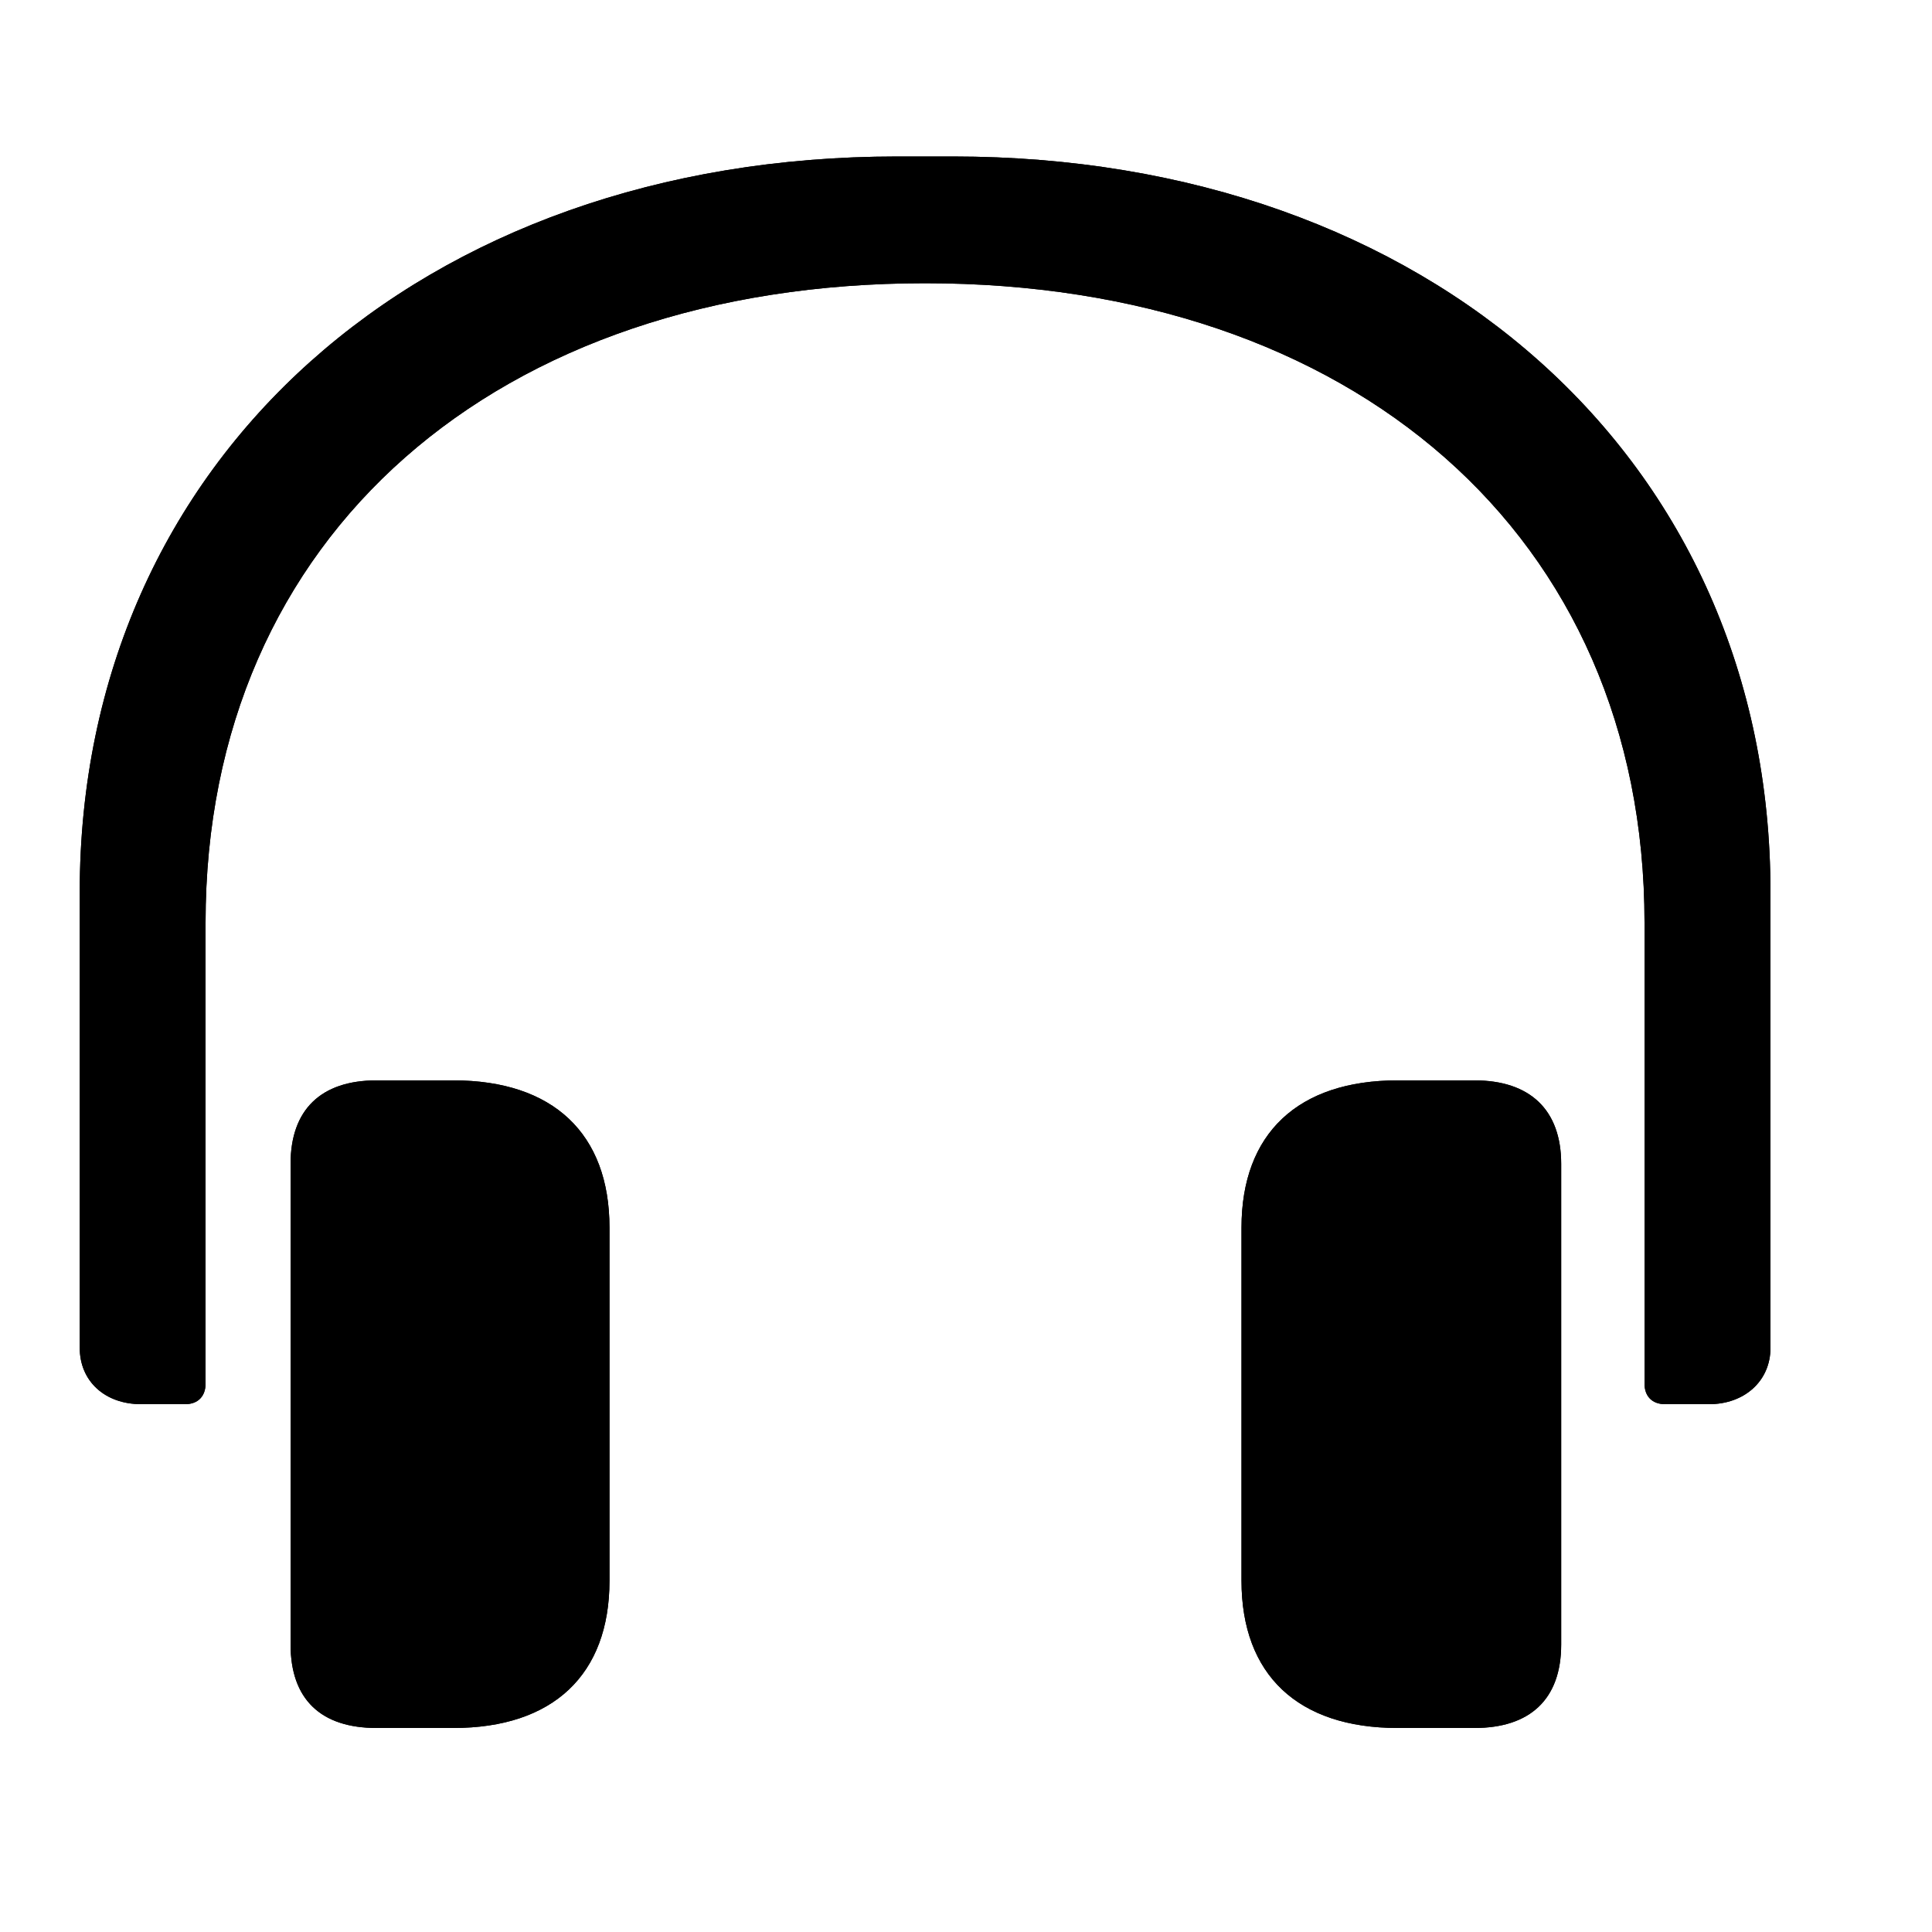
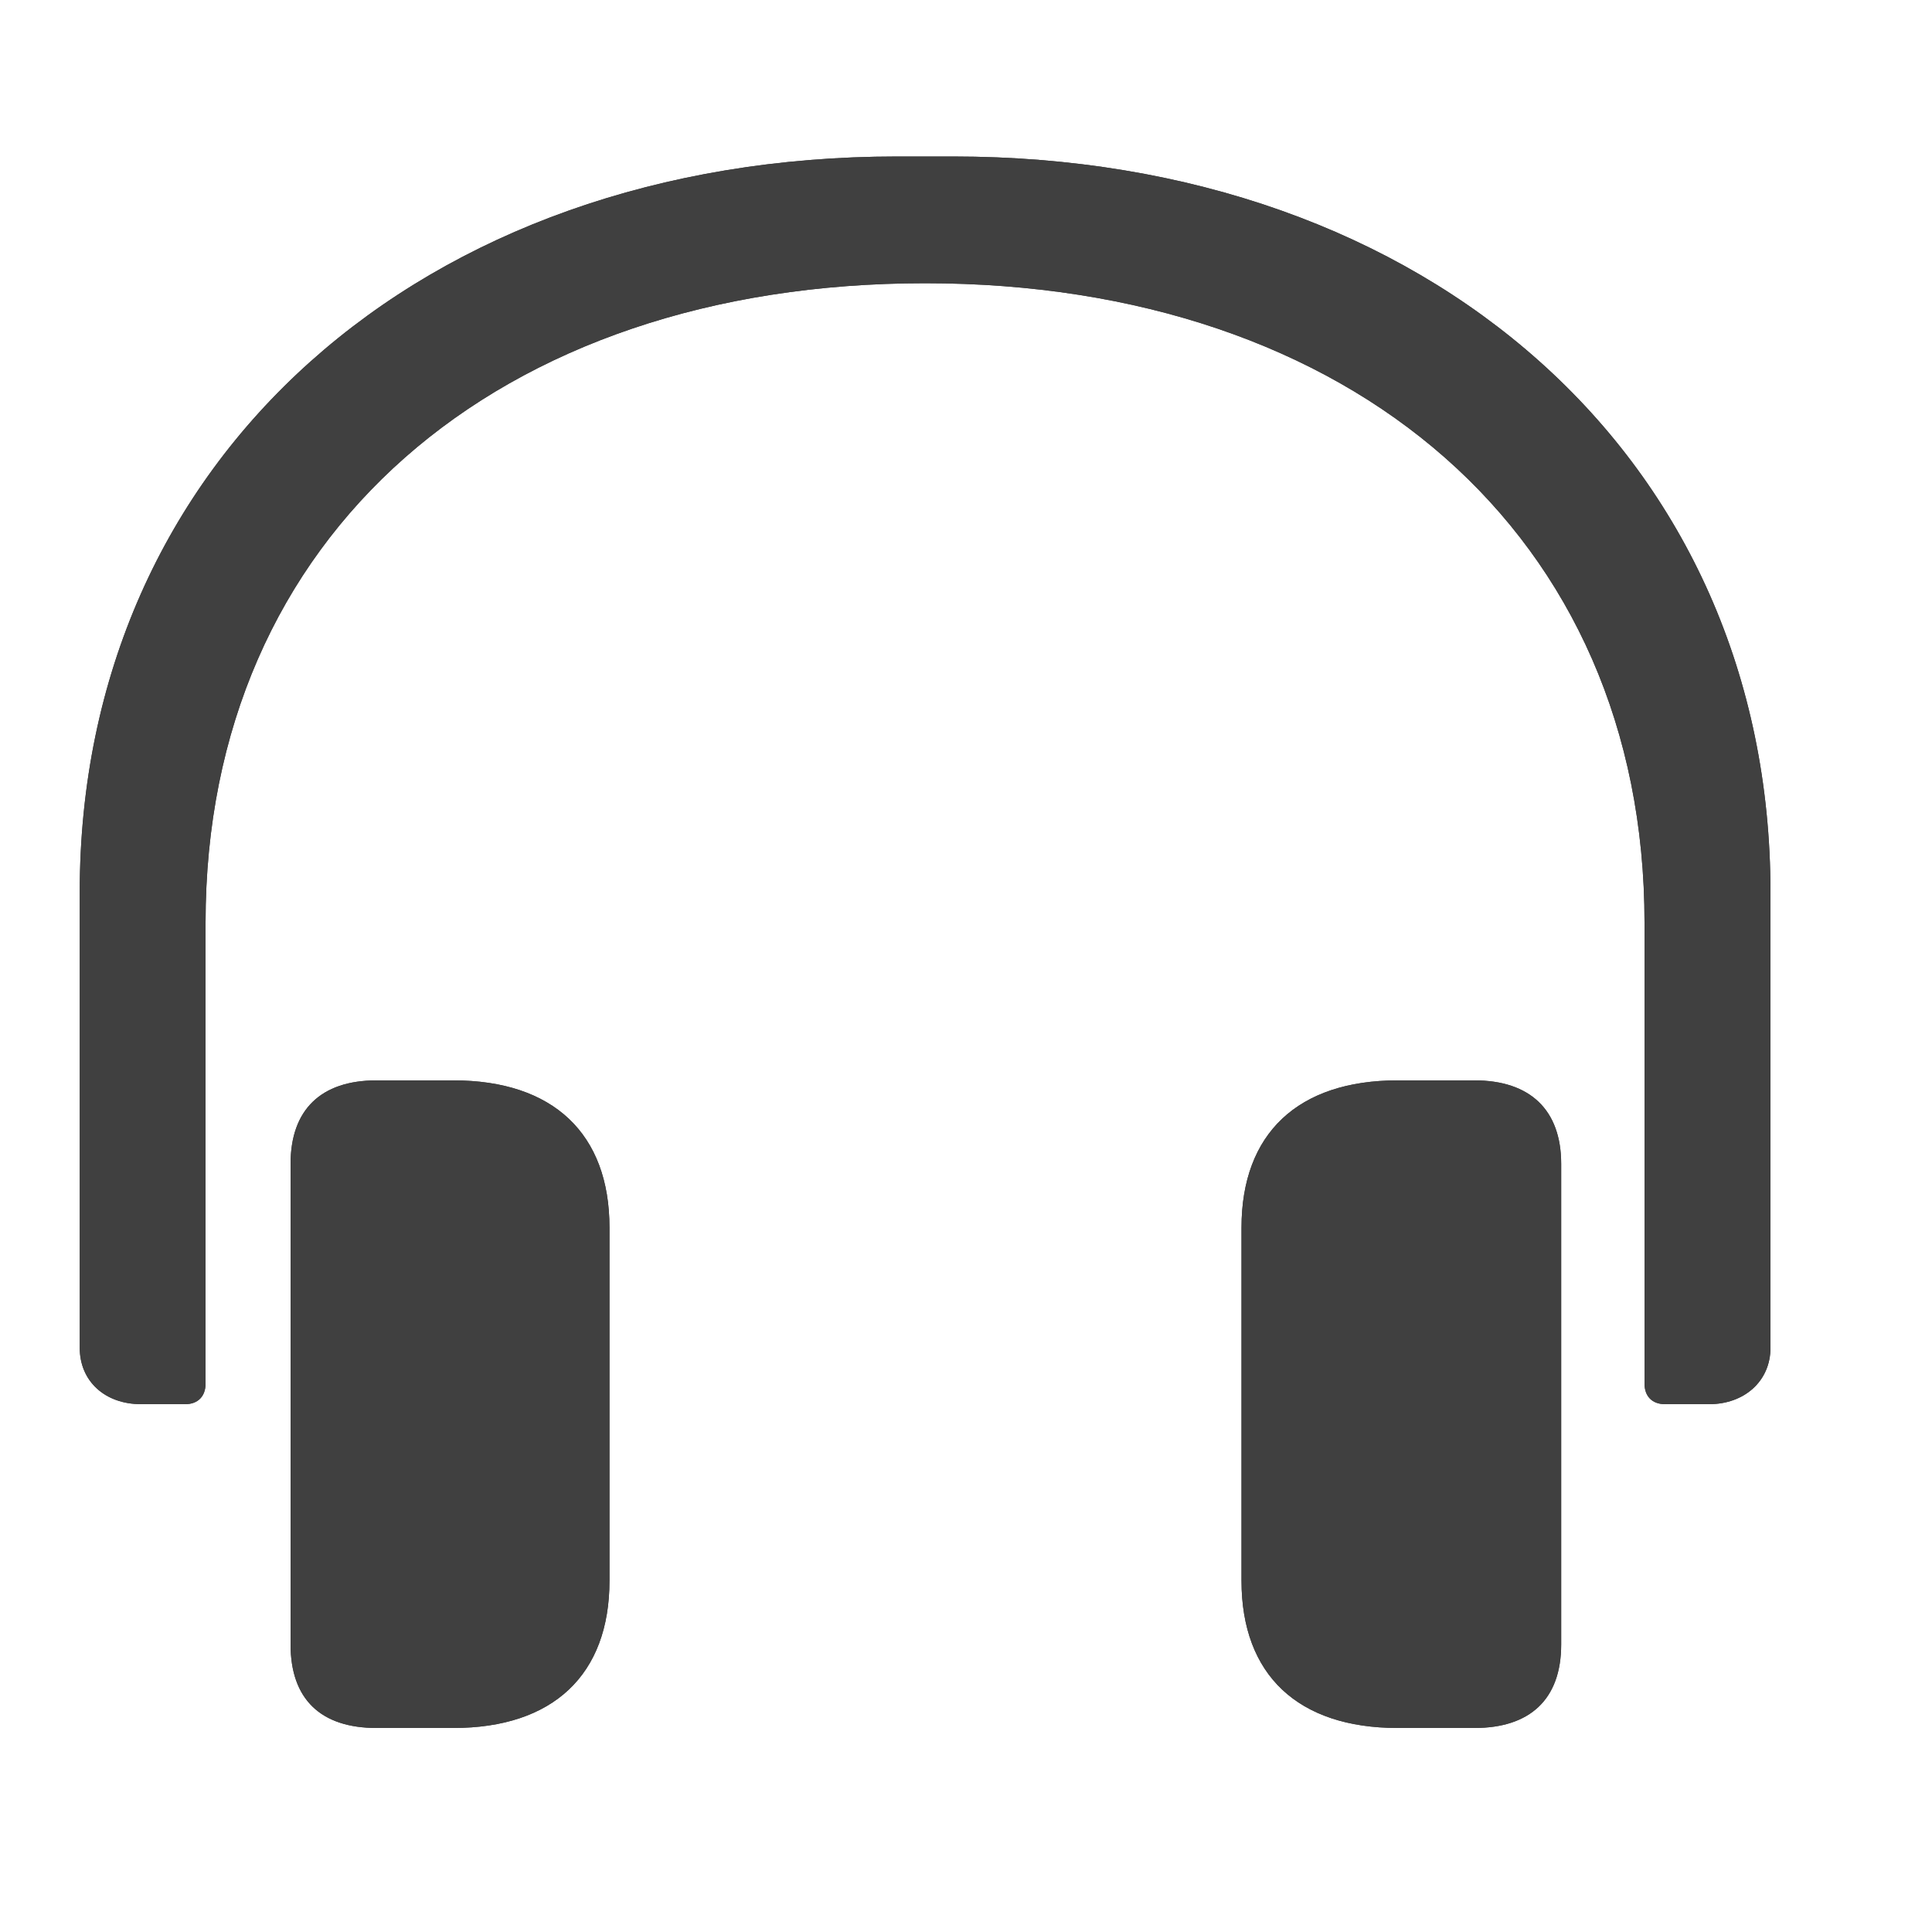
<svg xmlns="http://www.w3.org/2000/svg" width="15px" height="15px" viewBox="0 0 15 15" version="1.1">
-   <g id="devices/headphones" stroke="none" stroke-width="1" fill="none" fill-rule="evenodd">
+   <g id="devices/headphones" stroke="none" stroke-width="1" fill="none" fill-rule="evenodd" opacity="0.75">
    <g id="dark" transform="translate(-1, 0)" fill="#000000" fill-rule="nonzero">
-       <path d="M2.438,10.902 C2.539,10.902 2.596,10.838 2.596,10.743 L2.596,7.163 C2.596,4.154 4.862,2.199 8.182,2.199 C11.496,2.199 13.768,4.154 13.768,7.163 L13.768,10.743 C13.768,10.838 13.825,10.902 13.927,10.902 L14.27,10.902 C14.542,10.902 14.746,10.724 14.746,10.464 L14.746,6.928 C14.746,3.558 12.086,1.215 8.398,1.215 L7.966,1.215 C4.278,1.215 1.619,3.558 1.619,6.928 L1.619,10.464 C1.619,10.724 1.815,10.902 2.095,10.902 L2.438,10.902 Z M4.52,13.416 C5.294,13.416 5.732,13.003 5.732,12.273 L5.732,9.531 C5.732,8.801 5.294,8.388 4.52,8.388 L3.923,8.388 C3.491,8.388 3.256,8.617 3.256,9.036 L3.256,12.768 C3.256,13.193 3.491,13.416 3.923,13.416 L4.52,13.416 Z M12.448,13.416 C12.879,13.416 13.121,13.193 13.121,12.768 L13.121,9.036 C13.121,8.617 12.879,8.388 12.448,8.388 L11.851,8.388 C11.077,8.388 10.639,8.801 10.639,9.531 L10.639,12.273 C10.639,13.003 11.077,13.416 11.851,13.416 L12.448,13.416 Z" id="solid" />
+       <path d="M2.438,10.902 C2.539,10.902 2.596,10.838 2.596,10.743 L2.596,7.163 C2.596,4.154 4.862,2.199 8.182,2.199 C11.496,2.199 13.768,4.154 13.768,7.163 L13.768,10.743 C13.768,10.838 13.825,10.902 13.927,10.902 L14.27,10.902 C14.542,10.902 14.746,10.724 14.746,10.464 L14.746,6.928 C14.746,3.558 12.086,1.215 8.398,1.215 L7.966,1.215 C4.278,1.215 1.619,3.558 1.619,6.928 L1.619,10.464 C1.619,10.724 1.815,10.902 2.095,10.902 L2.438,10.902 Z M4.52,13.416 C5.294,13.416 5.732,13.003 5.732,12.273 L5.732,9.531 C5.732,8.801 5.294,8.388 4.52,8.388 L3.923,8.388 C3.491,8.388 3.256,8.617 3.256,9.036 L3.256,12.768 C3.256,13.193 3.491,13.416 3.923,13.416 L4.52,13.416 Z M12.448,13.416 C12.879,13.416 13.121,13.193 13.121,12.768 L13.121,9.036 C13.121,8.617 12.879,8.388 12.448,8.388 L11.851,8.388 C11.077,8.388 10.639,8.801 10.639,9.531 L10.639,12.273 C10.639,13.003 11.077,13.416 11.851,13.416 L12.448,13.416 Z" id="opaque" />
    </g>
    <g id="light" transform="translate(-1, 0)" fill="#000000" fill-rule="nonzero">
-       <path d="M2.438,10.902 C2.539,10.902 2.596,10.838 2.596,10.743 L2.596,7.163 C2.596,4.154 4.862,2.199 8.182,2.199 C11.496,2.199 13.768,4.154 13.768,7.163 L13.768,10.743 C13.768,10.838 13.825,10.902 13.927,10.902 L14.27,10.902 C14.542,10.902 14.746,10.724 14.746,10.464 L14.746,6.928 C14.746,3.558 12.086,1.215 8.398,1.215 L7.966,1.215 C4.278,1.215 1.619,3.558 1.619,6.928 L1.619,10.464 C1.619,10.724 1.815,10.902 2.095,10.902 L2.438,10.902 Z M4.52,13.416 C5.294,13.416 5.732,13.003 5.732,12.273 L5.732,9.531 C5.732,8.801 5.294,8.388 4.52,8.388 L3.923,8.388 C3.491,8.388 3.256,8.617 3.256,9.036 L3.256,12.768 C3.256,13.193 3.491,13.416 3.923,13.416 L4.52,13.416 Z M12.448,13.416 C12.879,13.416 13.121,13.193 13.121,12.768 L13.121,9.036 C13.121,8.617 12.879,8.388 12.448,8.388 L11.851,8.388 C11.077,8.388 10.639,8.801 10.639,9.531 L10.639,12.273 C10.639,13.003 11.077,13.416 11.851,13.416 L12.448,13.416 Z" id="solid" />
+       <path d="M2.438,10.902 C2.539,10.902 2.596,10.838 2.596,10.743 L2.596,7.163 C2.596,4.154 4.862,2.199 8.182,2.199 C11.496,2.199 13.768,4.154 13.768,7.163 L13.768,10.743 C13.768,10.838 13.825,10.902 13.927,10.902 L14.27,10.902 C14.542,10.902 14.746,10.724 14.746,10.464 L14.746,6.928 C14.746,3.558 12.086,1.215 8.398,1.215 L7.966,1.215 C4.278,1.215 1.619,3.558 1.619,6.928 L1.619,10.464 C1.619,10.724 1.815,10.902 2.095,10.902 L2.438,10.902 Z M4.52,13.416 C5.294,13.416 5.732,13.003 5.732,12.273 L5.732,9.531 C5.732,8.801 5.294,8.388 4.52,8.388 L3.923,8.388 C3.491,8.388 3.256,8.617 3.256,9.036 L3.256,12.768 C3.256,13.193 3.491,13.416 3.923,13.416 L4.52,13.416 Z M12.448,13.416 C12.879,13.416 13.121,13.193 13.121,12.768 L13.121,9.036 C13.121,8.617 12.879,8.388 12.448,8.388 L11.851,8.388 C11.077,8.388 10.639,8.801 10.639,9.531 L10.639,12.273 C10.639,13.003 11.077,13.416 11.851,13.416 L12.448,13.416 Z" id="opaque" />
    </g>
  </g>
</svg>
